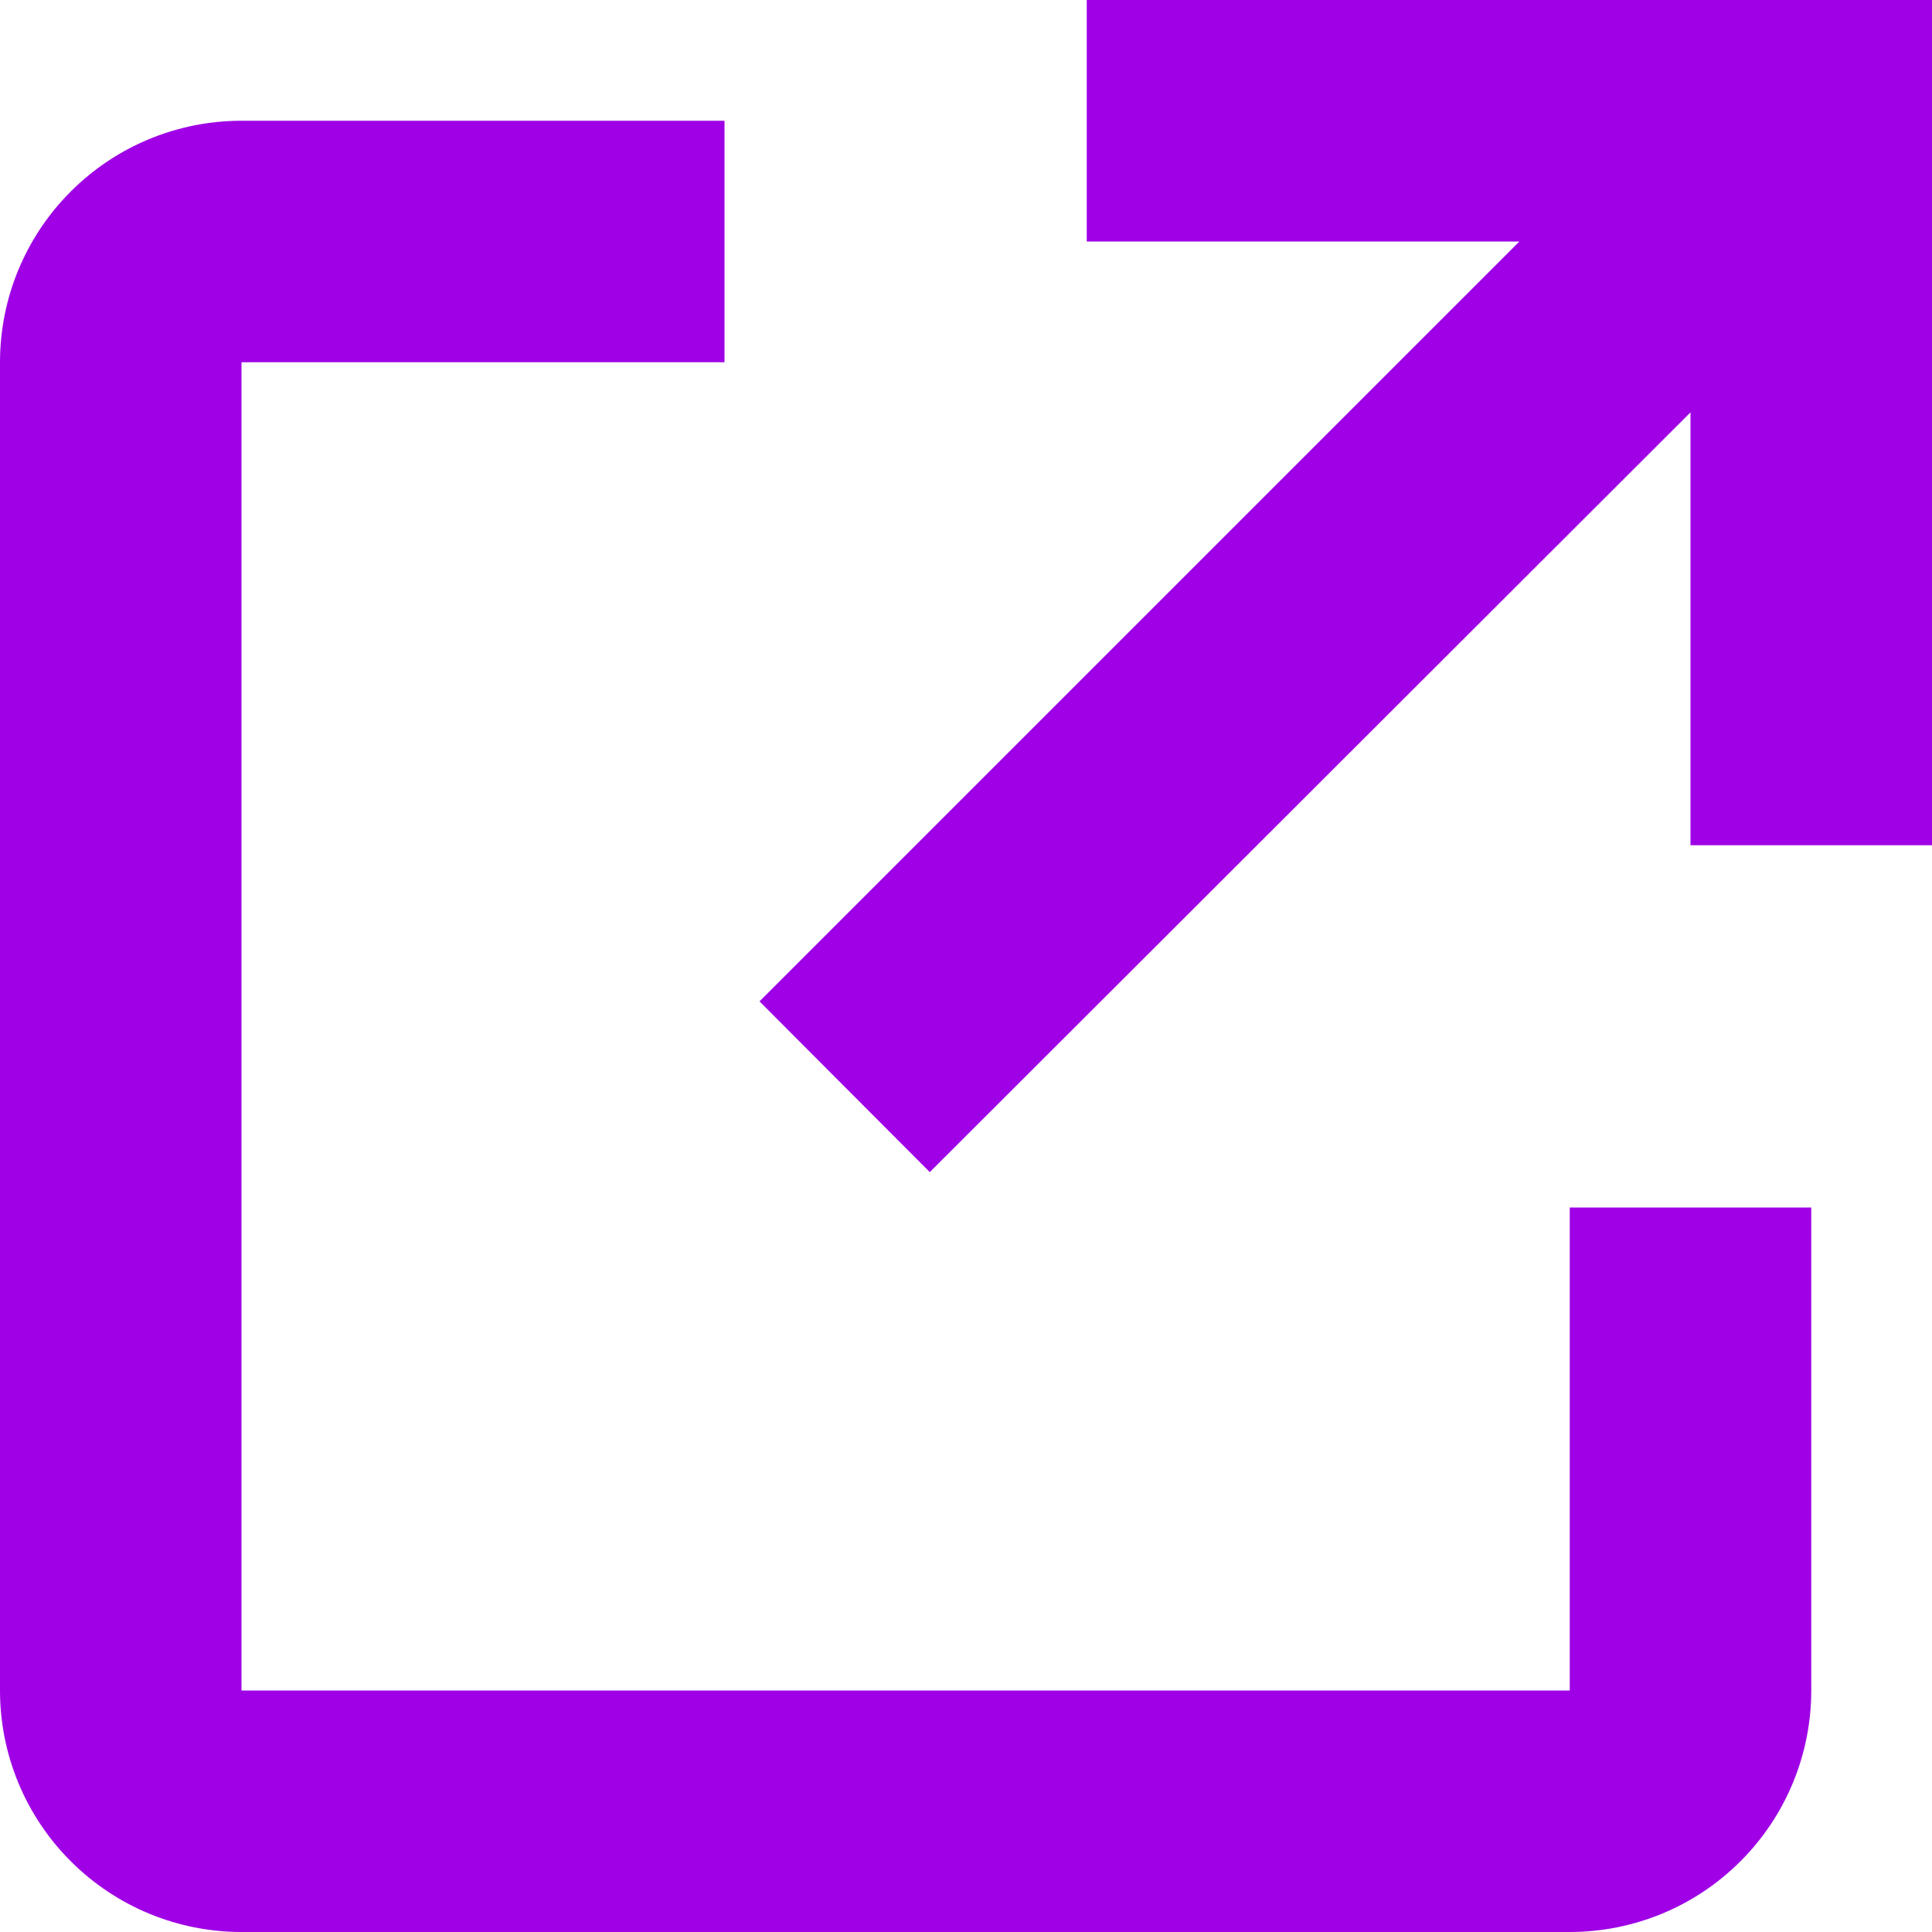
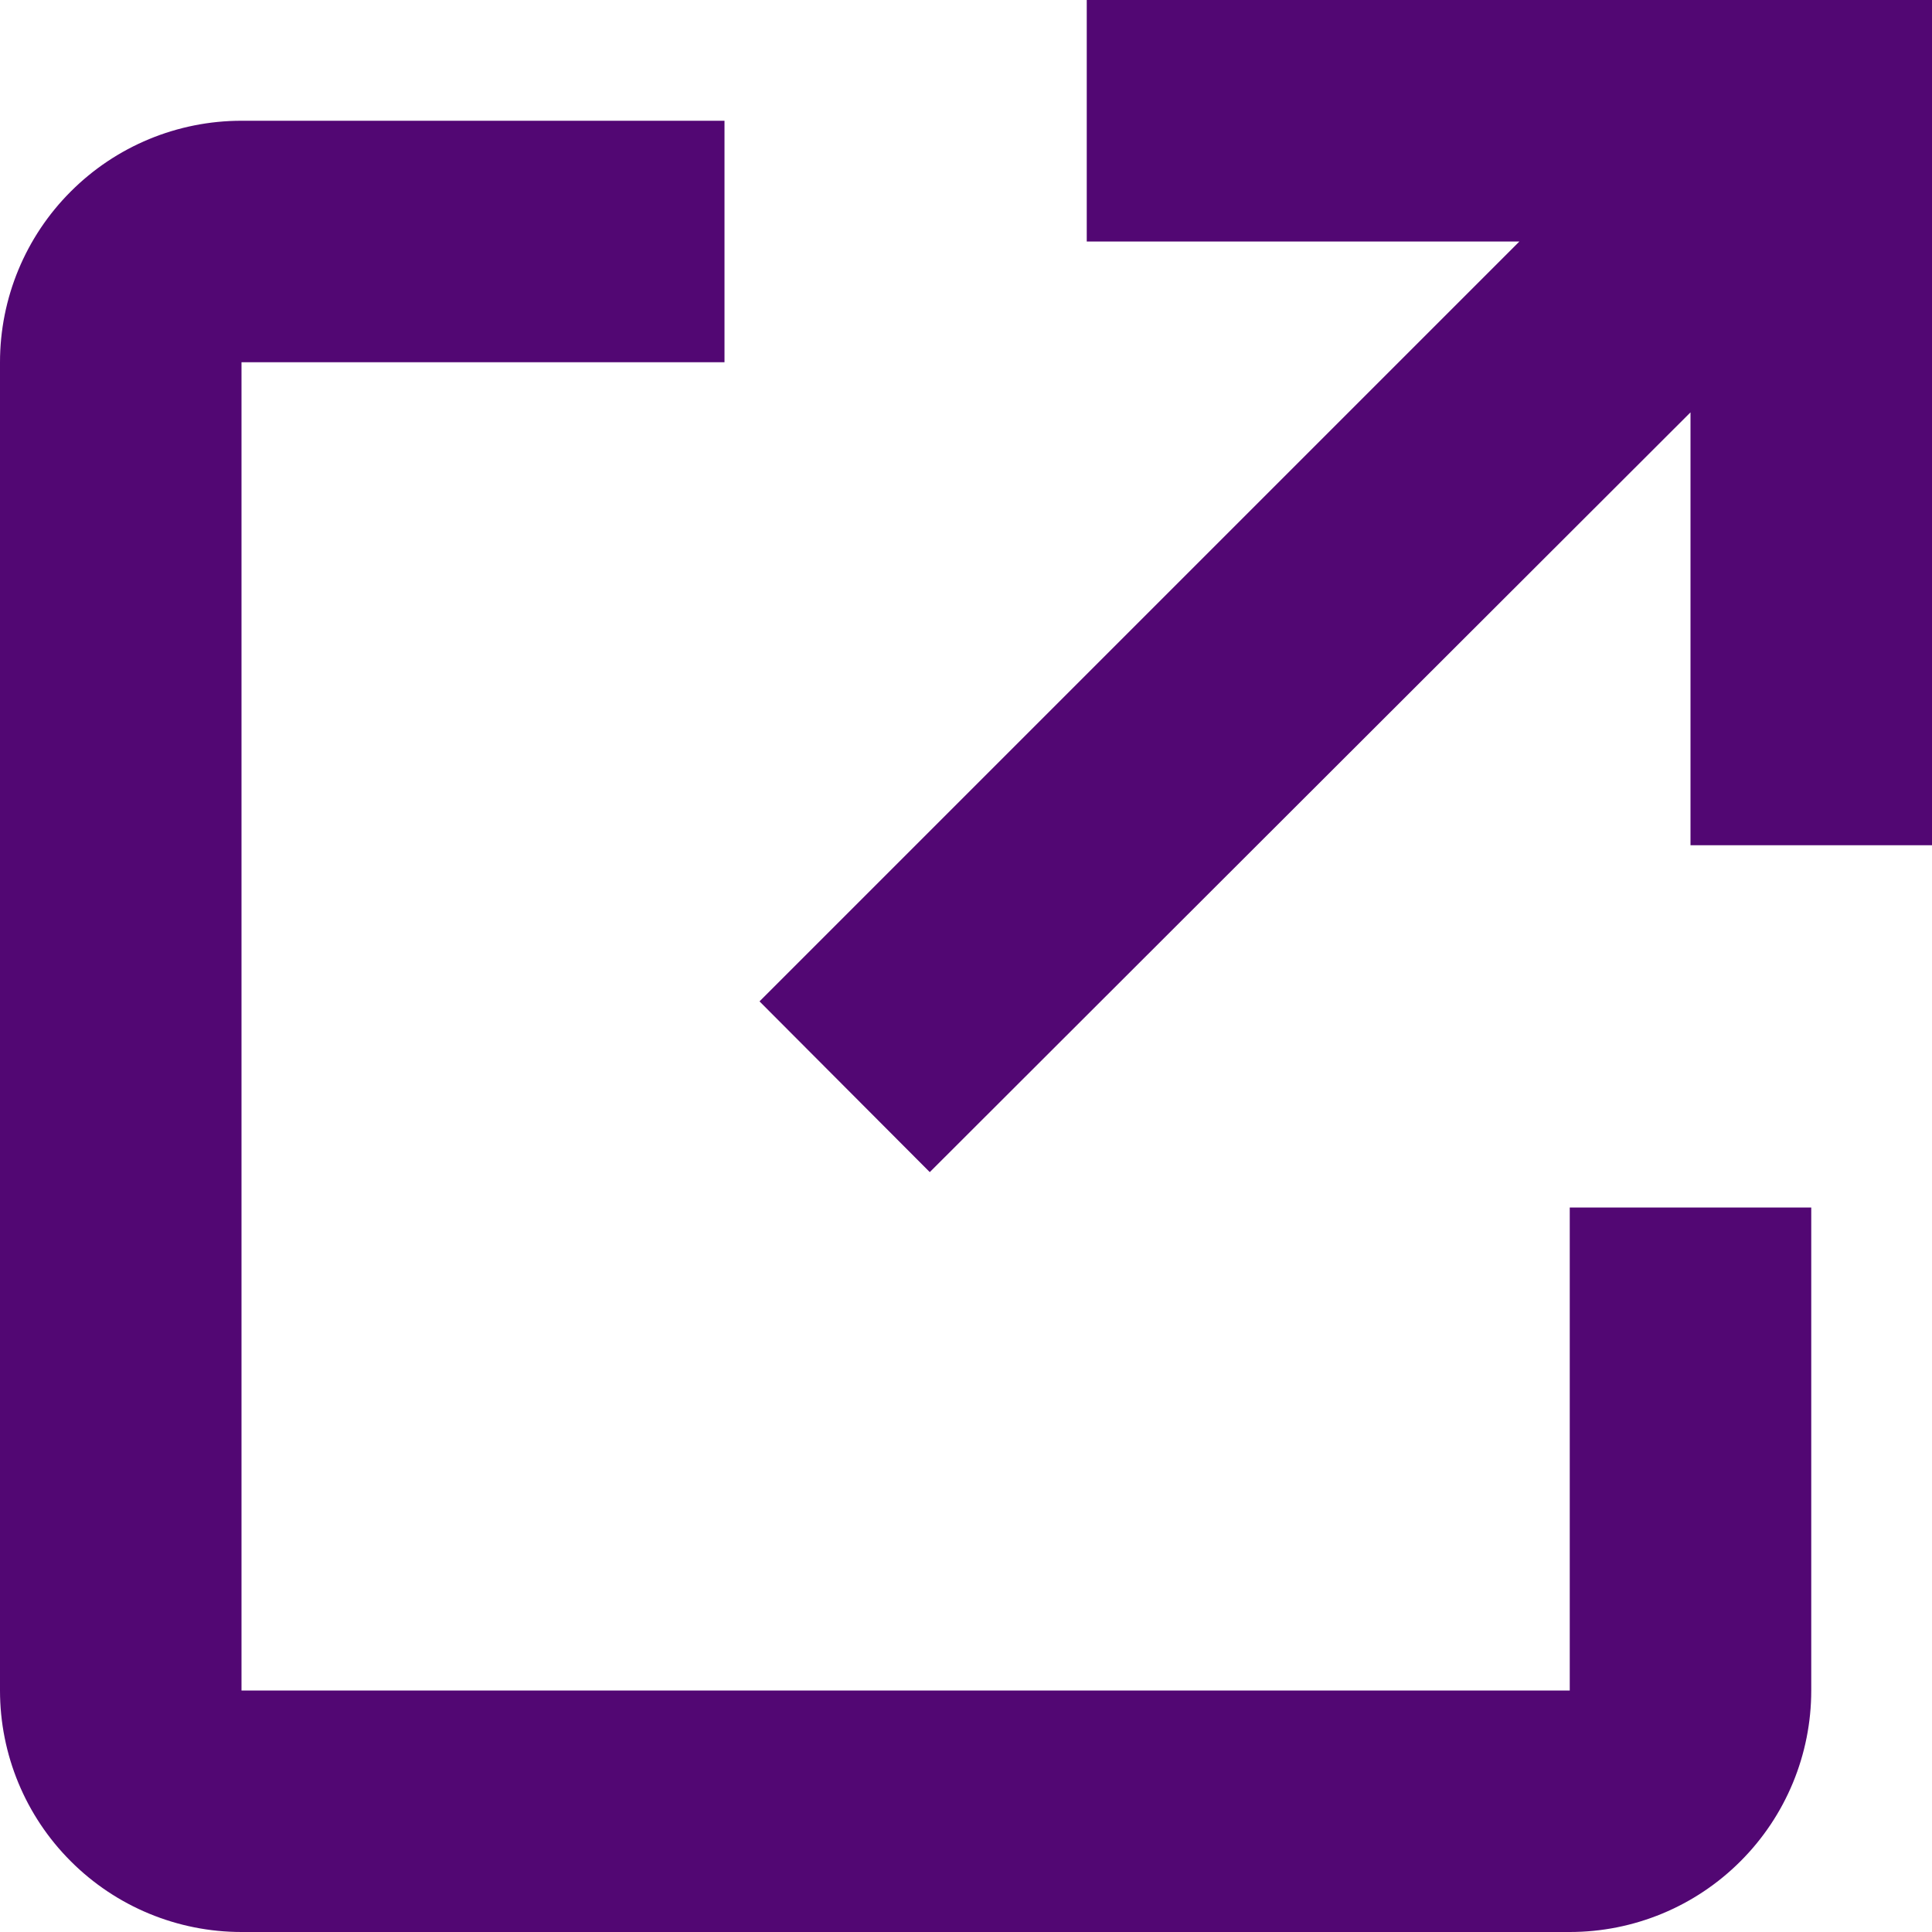
<svg xmlns="http://www.w3.org/2000/svg" width="32" height="32" viewBox="0 0 32 32" fill="none">
-   <path d="M26 32H4C2.939 32 1.922 31.579 1.172 30.828C0.421 30.078 0 29.061 0 28V6C0 4.939 0.421 3.922 1.172 3.172C1.922 2.421 2.939 2 4 2H12V6H4V28H26V20H30V28C30 29.061 29.579 30.078 28.828 30.828C28.078 31.579 27.061 32 26 32ZM15.4 19.414L12.58 16.586L25.166 4H18V0H32V14H28V6.83L15.4 19.414Z" fill="#9F00E6" />
+   <path d="M26 32H4C2.939 32 1.922 31.579 1.172 30.828C0.421 30.078 0 29.061 0 28V6C0 4.939 0.421 3.922 1.172 3.172C1.922 2.421 2.939 2 4 2H12V6H4V28H26V20H30V28C30 29.061 29.579 30.078 28.828 30.828C28.078 31.579 27.061 32 26 32ZM15.4 19.414L12.58 16.586L25.166 4H18V0H32V14H28V6.83L15.4 19.414V19.414Z" fill="#520773" />
</svg>
